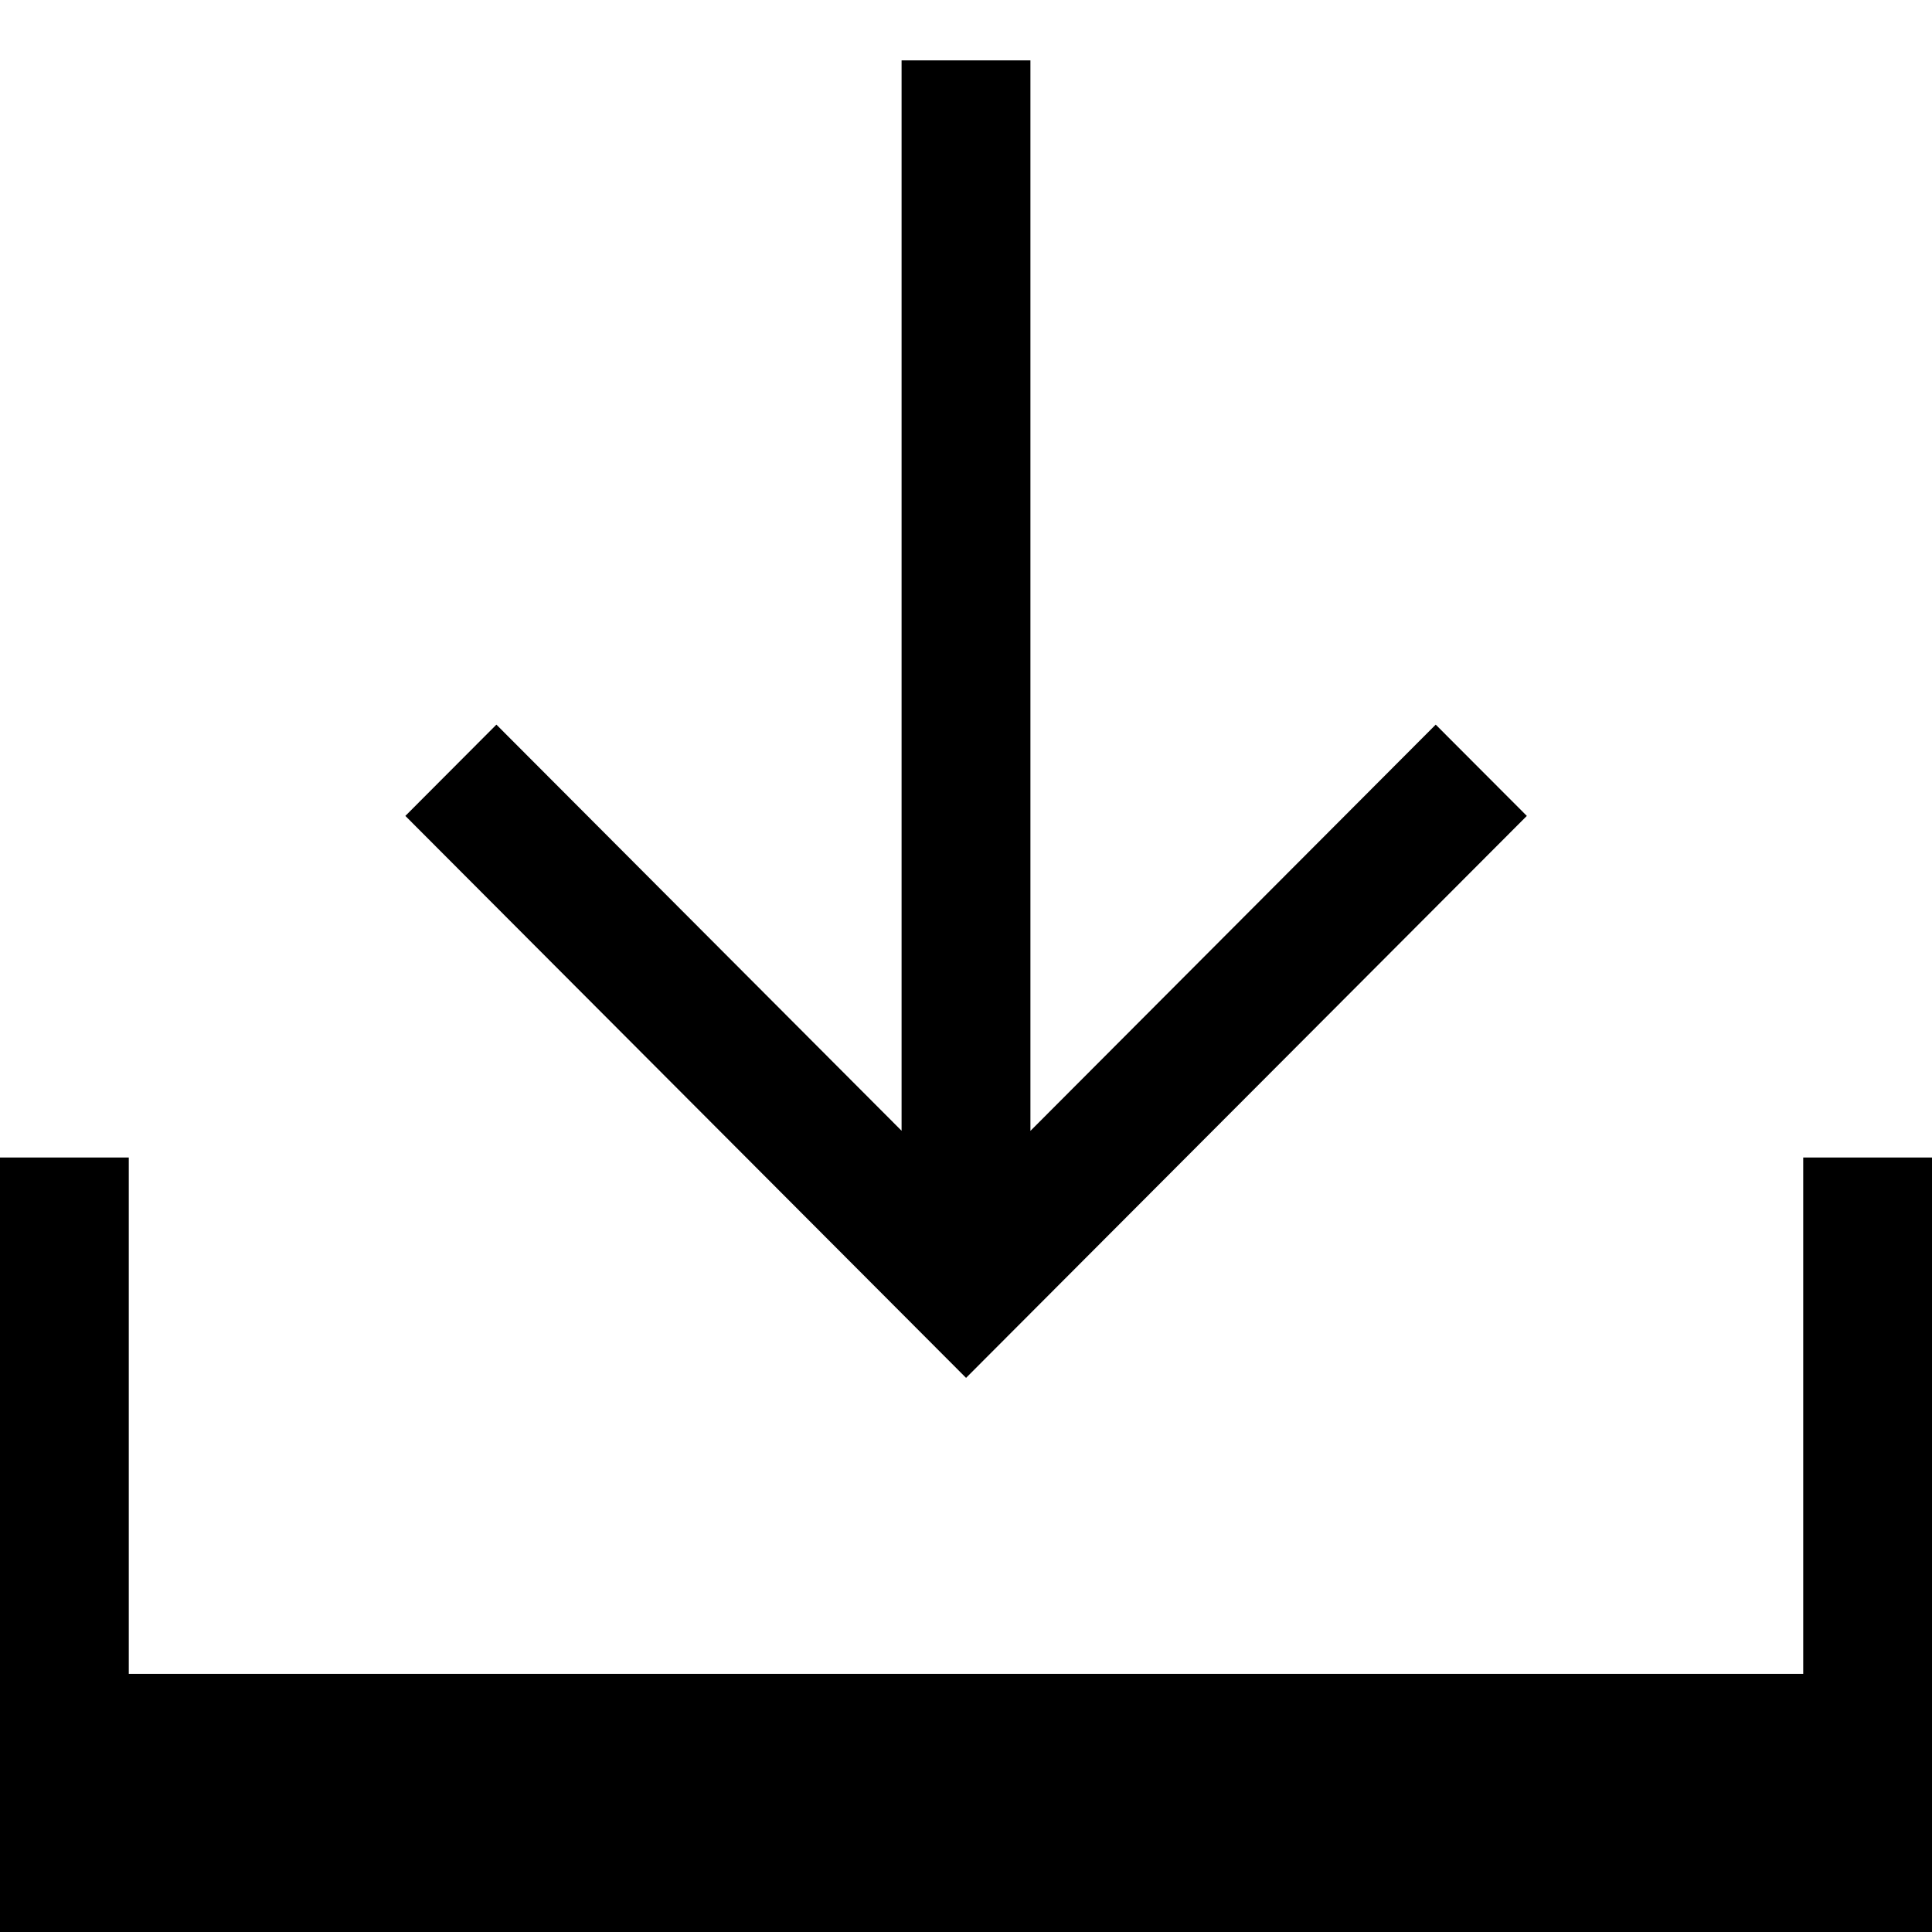
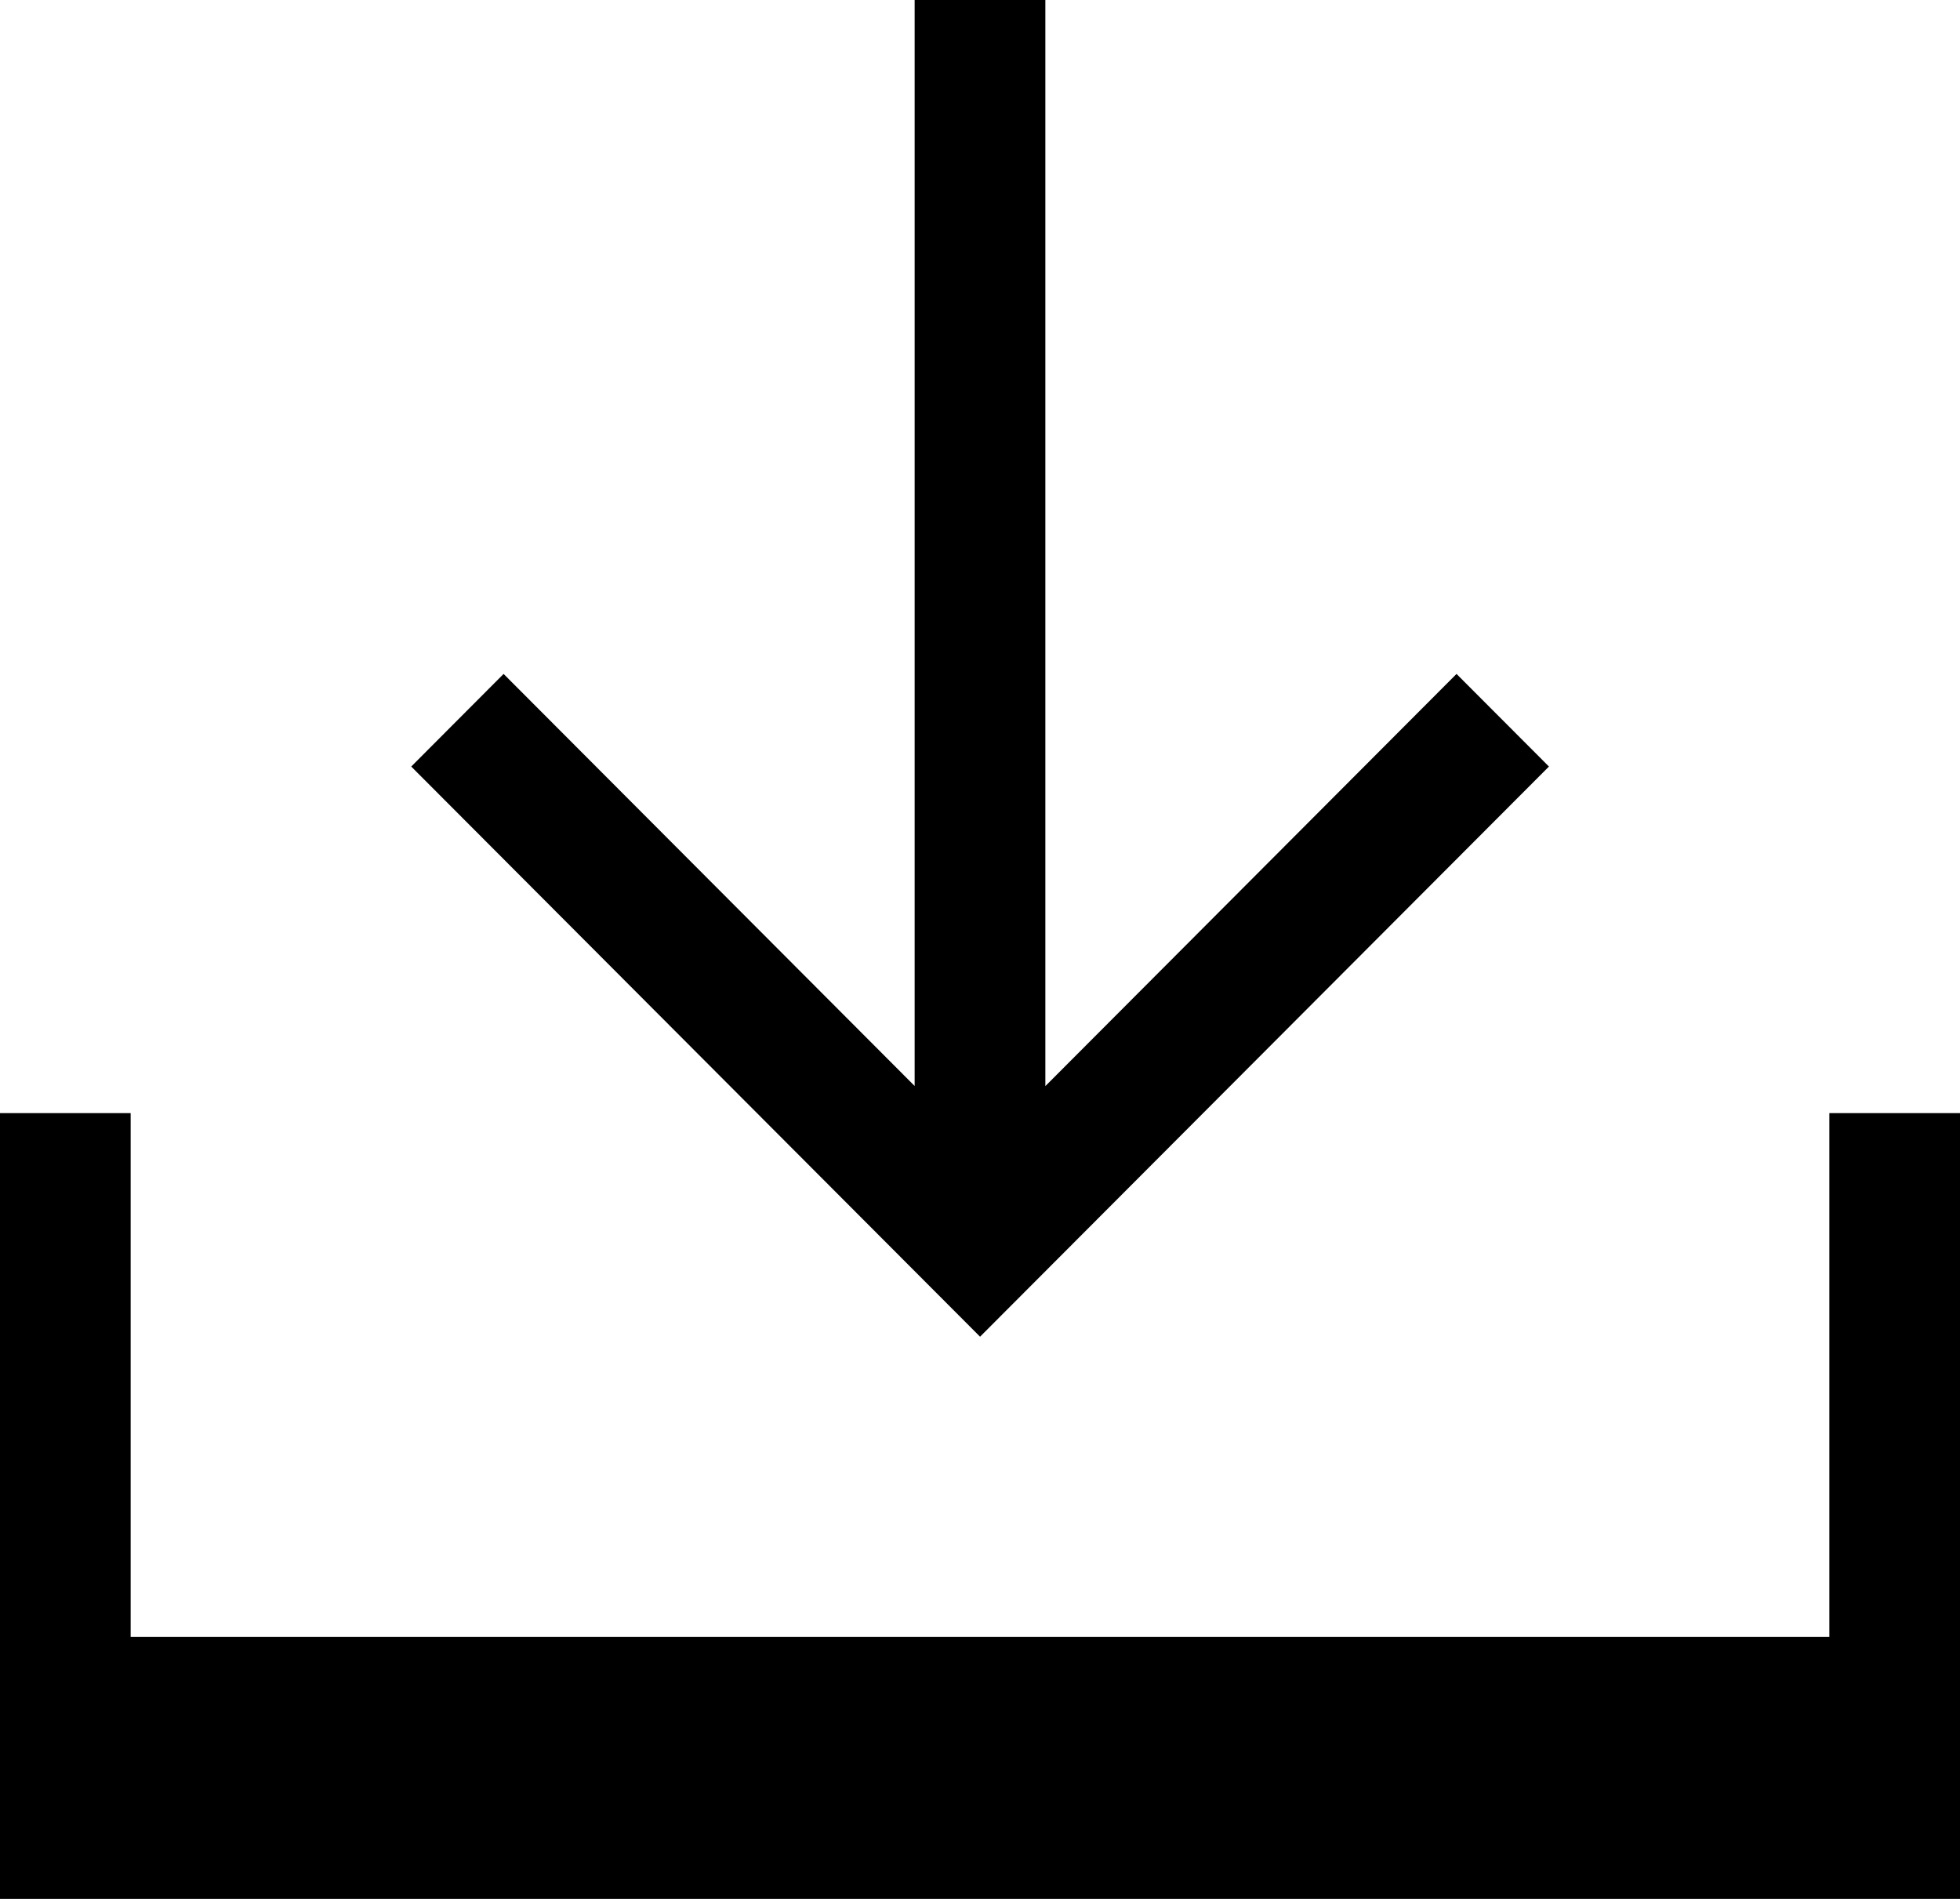
- <svg xmlns="http://www.w3.org/2000/svg" width="32px" height="32px" viewBox="0 0 32 32" version="1.1" fill-rule="evenodd">
-   <defs />
-   <polygon id="Shape" points="25.289 13.514 23.78 12.002 17.067 18.731 17.067 1 14.933 1 14.933 18.729 8.222 12.002 6.714 13.514 16.001 22.822" />
-   <polygon id="Shape" points="29.867 19.172 29.867 27.724 2.133 27.724 2.133 19.172 0 19.172 0 27.724 0 32 2.133 32 29.867 32 32 32 32 27.724 32 19.172" />
+ <svg xmlns="http://www.w3.org/2000/svg" width="32px" height="31px" viewBox="0 0 32 31" version="1.1" fill-rule="evenodd">
+   <polygon id="Shape" points="25.289 12.514 23.78 11.002 17.067 17.731 17.067 0 14.933 0 14.933 17.729 8.222 11.002 6.714 12.514 16.001 21.822" />
+   <polygon id="Shape" points="29.867 18.172 29.867 26.724 2.133 26.724 2.133 18.172 0 18.172 0 26.724 0 31 2.133 31 29.867 31 32 31 32 26.724 32 18.172" />
</svg>
